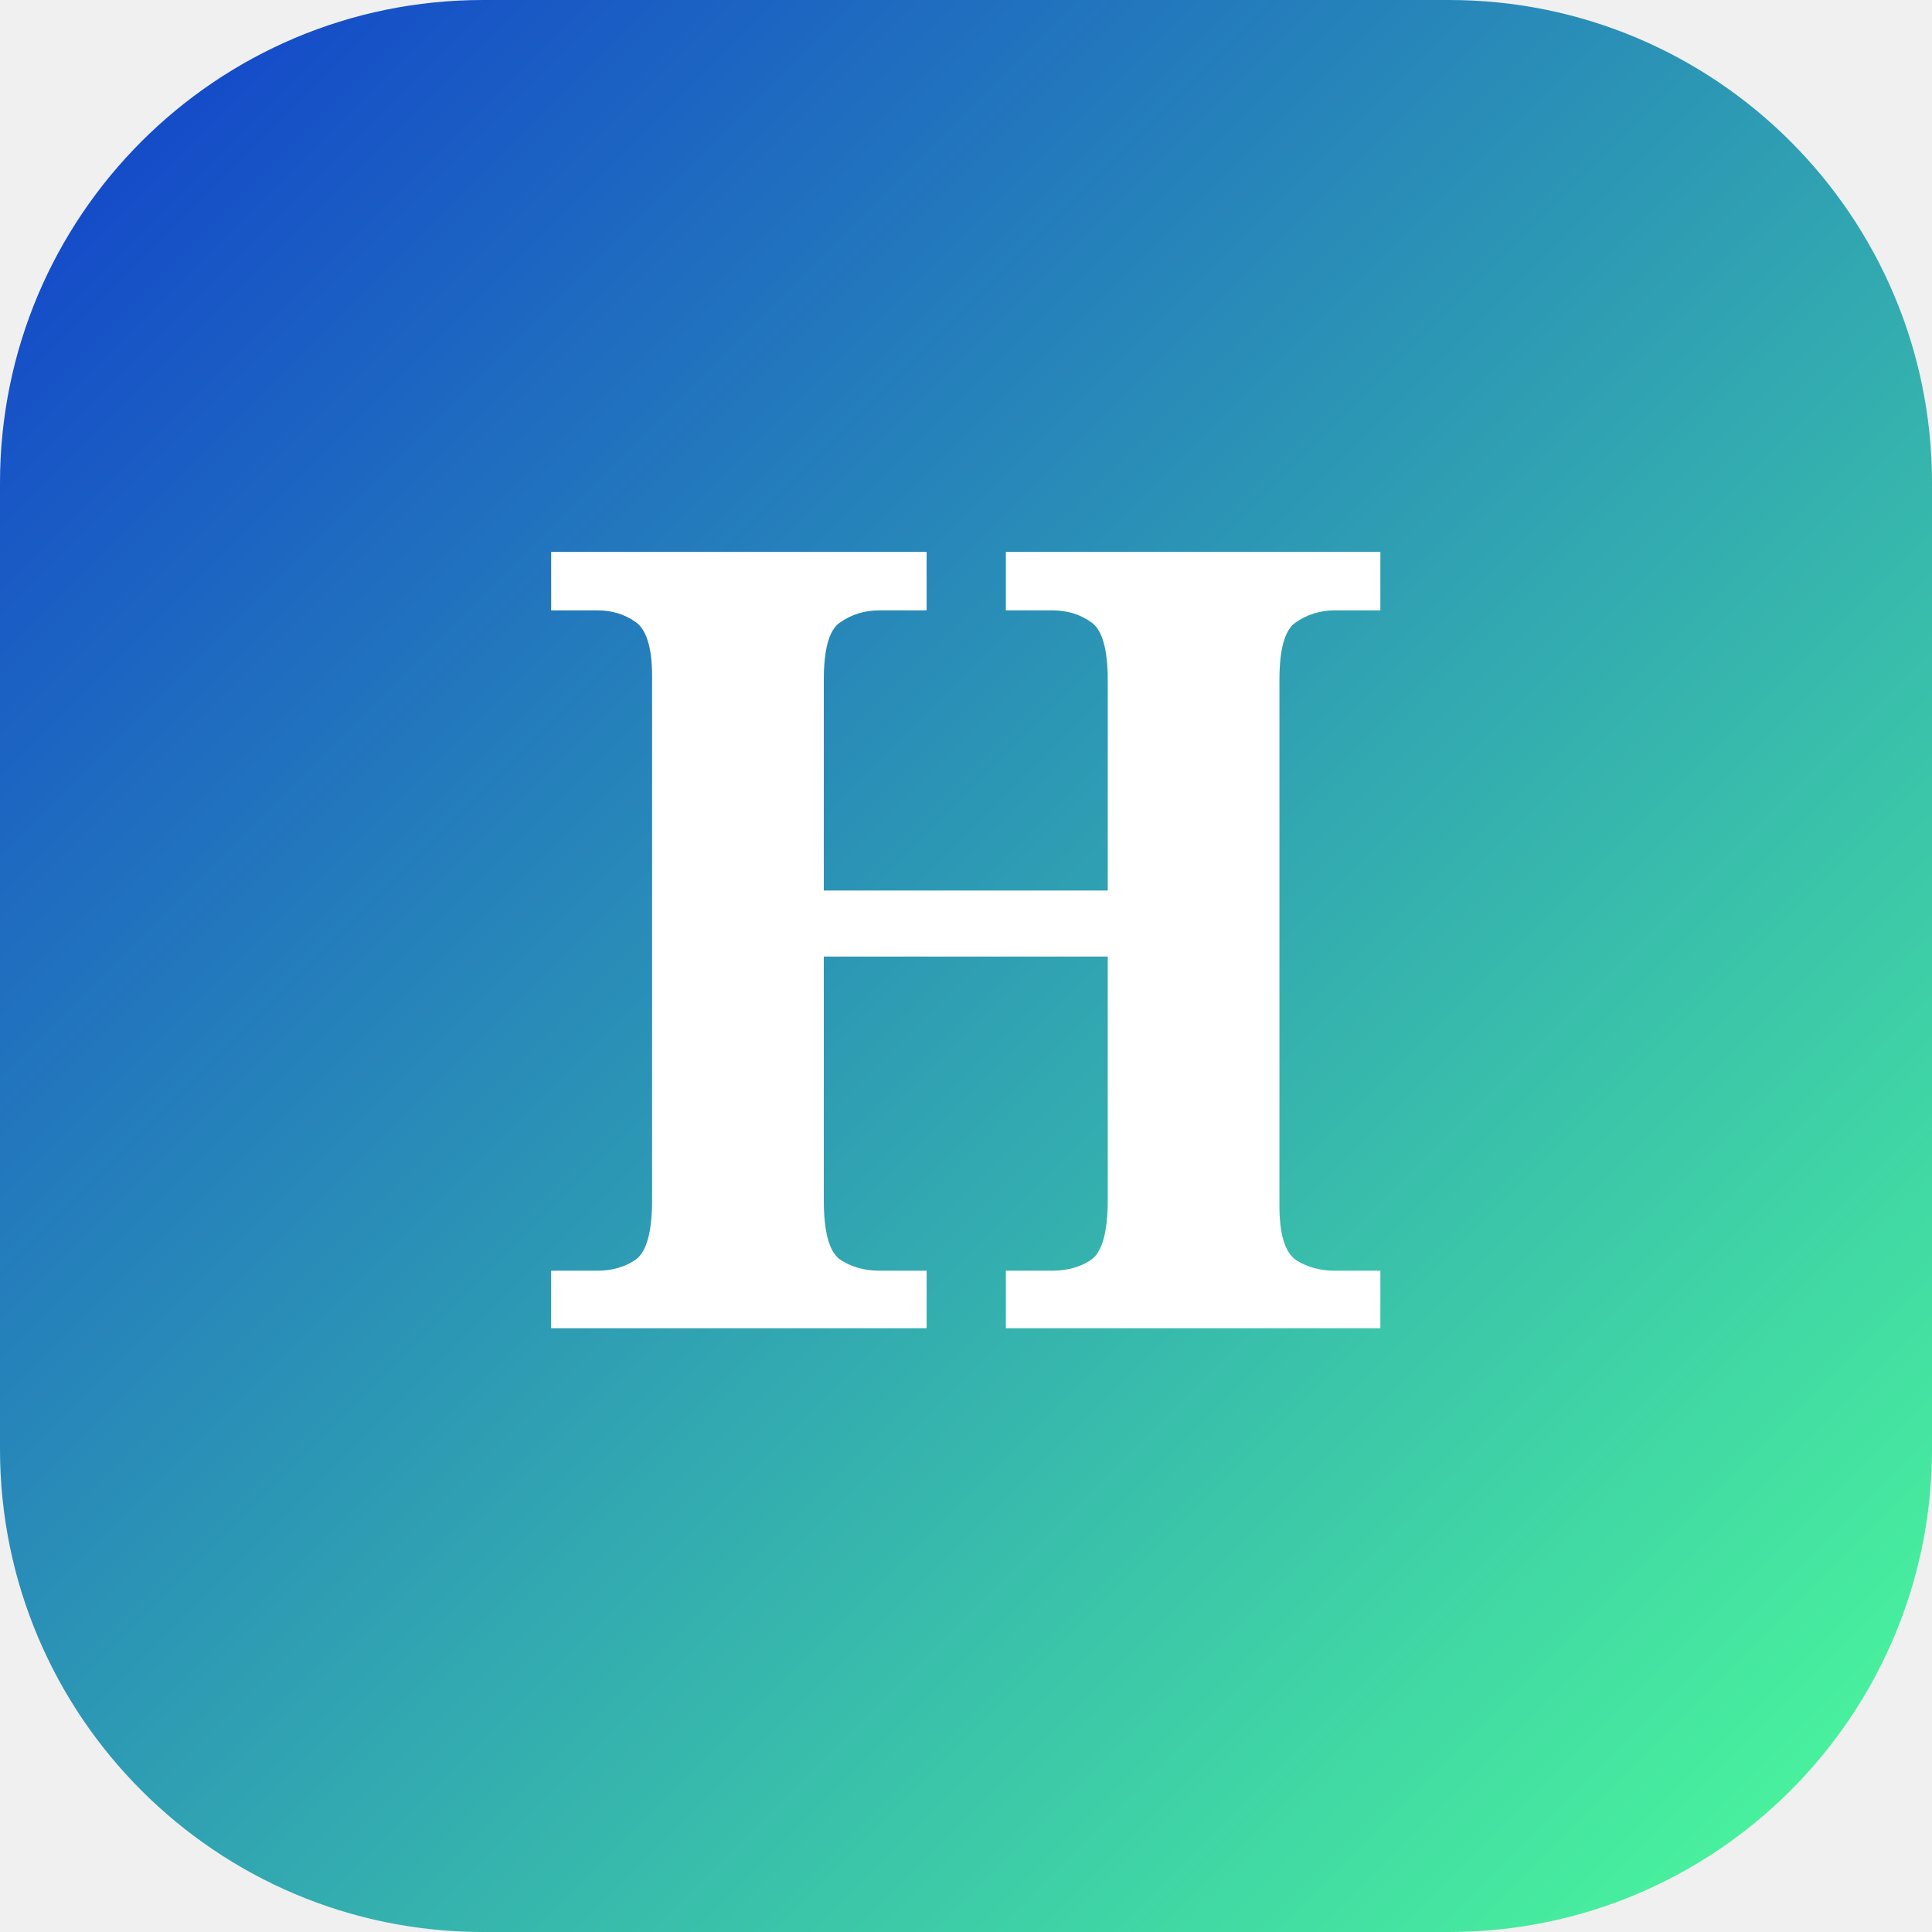
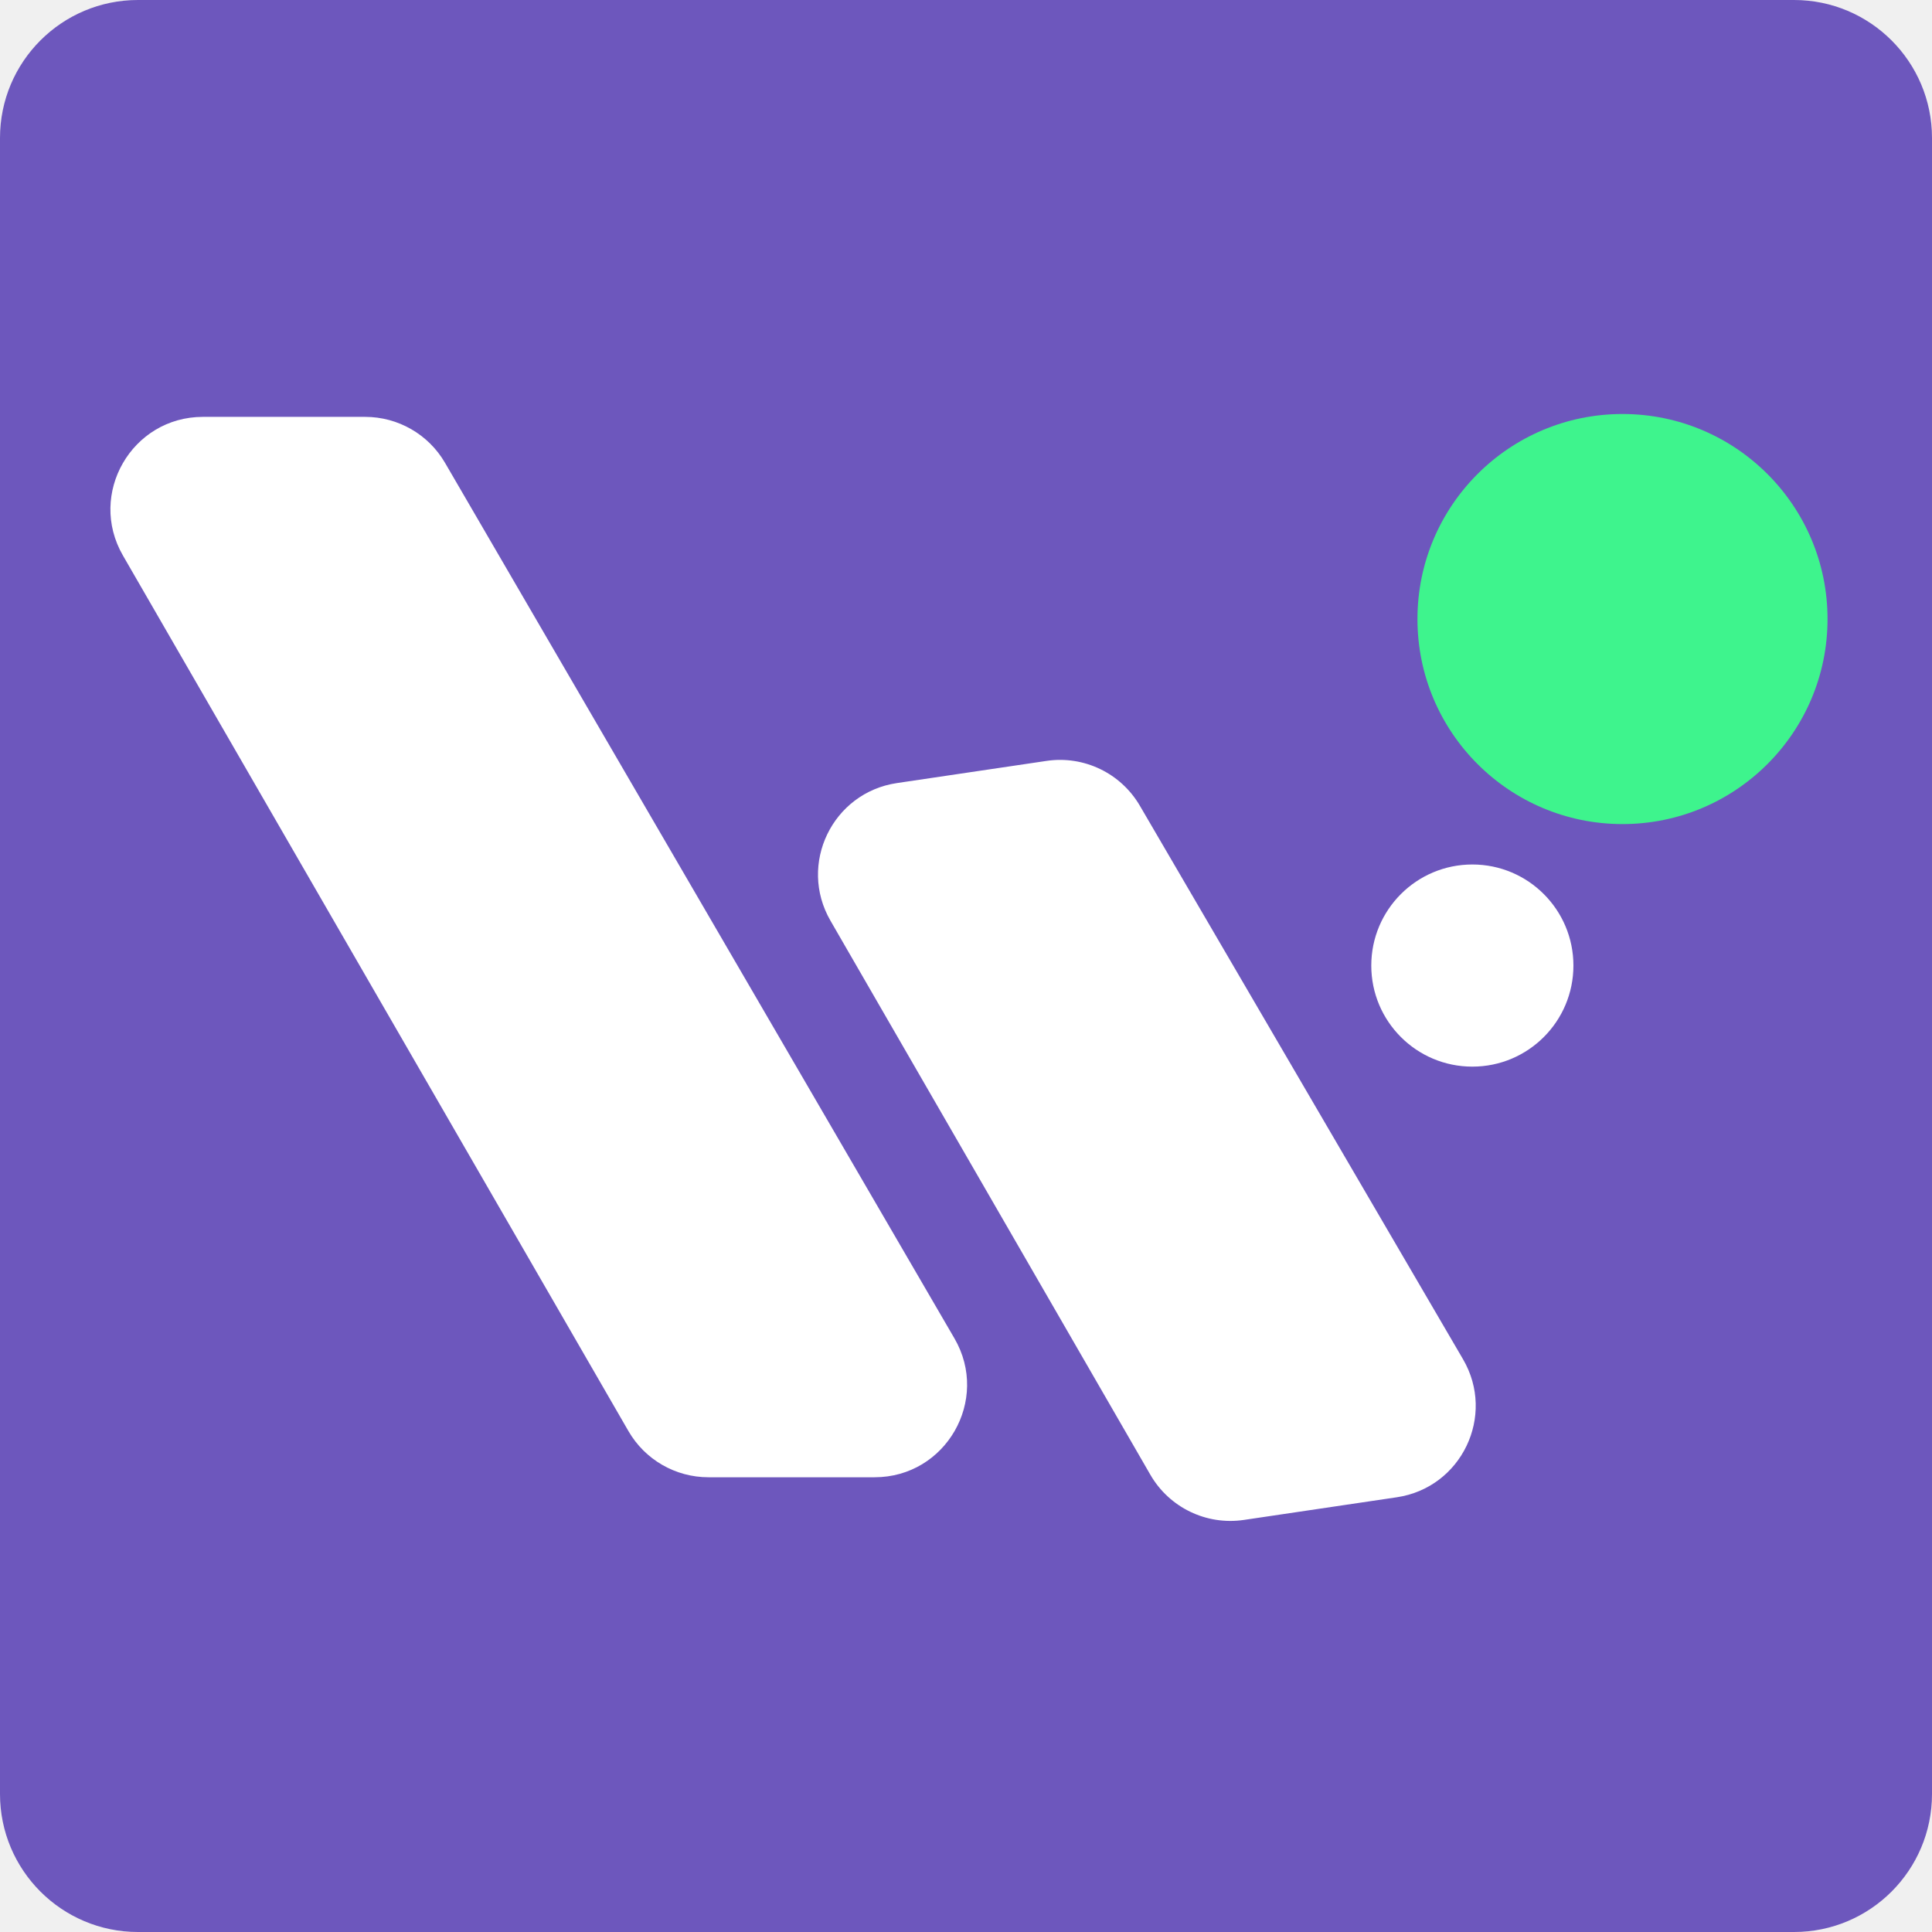
- <svg xmlns="http://www.w3.org/2000/svg" viewBox="0 0 32 32">
-   <defs>
-     <linearGradient id="g" x1="0%" y1="0%" x2="100%" y2="100%">
-       <stop offset="0%" stop-color="#103dcc" />
-       <stop offset="100%" stop-color="#4DFF9A" />
-     </linearGradient>
-   </defs>
-   <rect width="32" height="32" rx="8" fill="url(#g)" />
-   <text x="16" y="22" font-family="serif" font-size="18" font-weight="bold" fill="white" text-anchor="middle">H</text>
+ <svg xmlns="http://www.w3.org/2000/svg" width="70" height="70" viewBox="0 0 70 70" fill="none">
+   <rect width="70" height="70" rx="5" fill="#6D57BD" />
+   <circle cx="58.786" cy="22.429" r="7.429" fill="#3EF48D" />
+   <path d="M4.454 20.127C3.165 17.895 4.776 15.104 7.353 15.104L13.23 15.104C14.422 15.104 15.525 15.738 16.124 16.769L34.581 48.492C35.88 50.724 34.269 53.524 31.687 53.524H25.669C24.472 53.524 23.367 52.886 22.769 51.85L4.454 20.127Z" fill="white" />
+   <path d="M30.089 33.358C28.907 31.311 30.16 28.718 32.498 28.372L37.917 27.569C39.27 27.368 40.609 28.011 41.299 29.193L53.009 49.249C54.204 51.296 52.953 53.902 50.608 54.249L45.069 55.07C43.71 55.271 42.366 54.622 41.679 53.432L30.089 33.358Z" fill="white" />
+   <path d="M57.008 34.984C57.008 37.007 55.368 38.646 53.346 38.646C51.323 38.646 49.684 37.007 49.684 34.984C49.684 32.962 51.323 31.322 53.346 31.322C55.368 31.322 57.008 32.962 57.008 34.984Z" fill="white" />
</svg>
